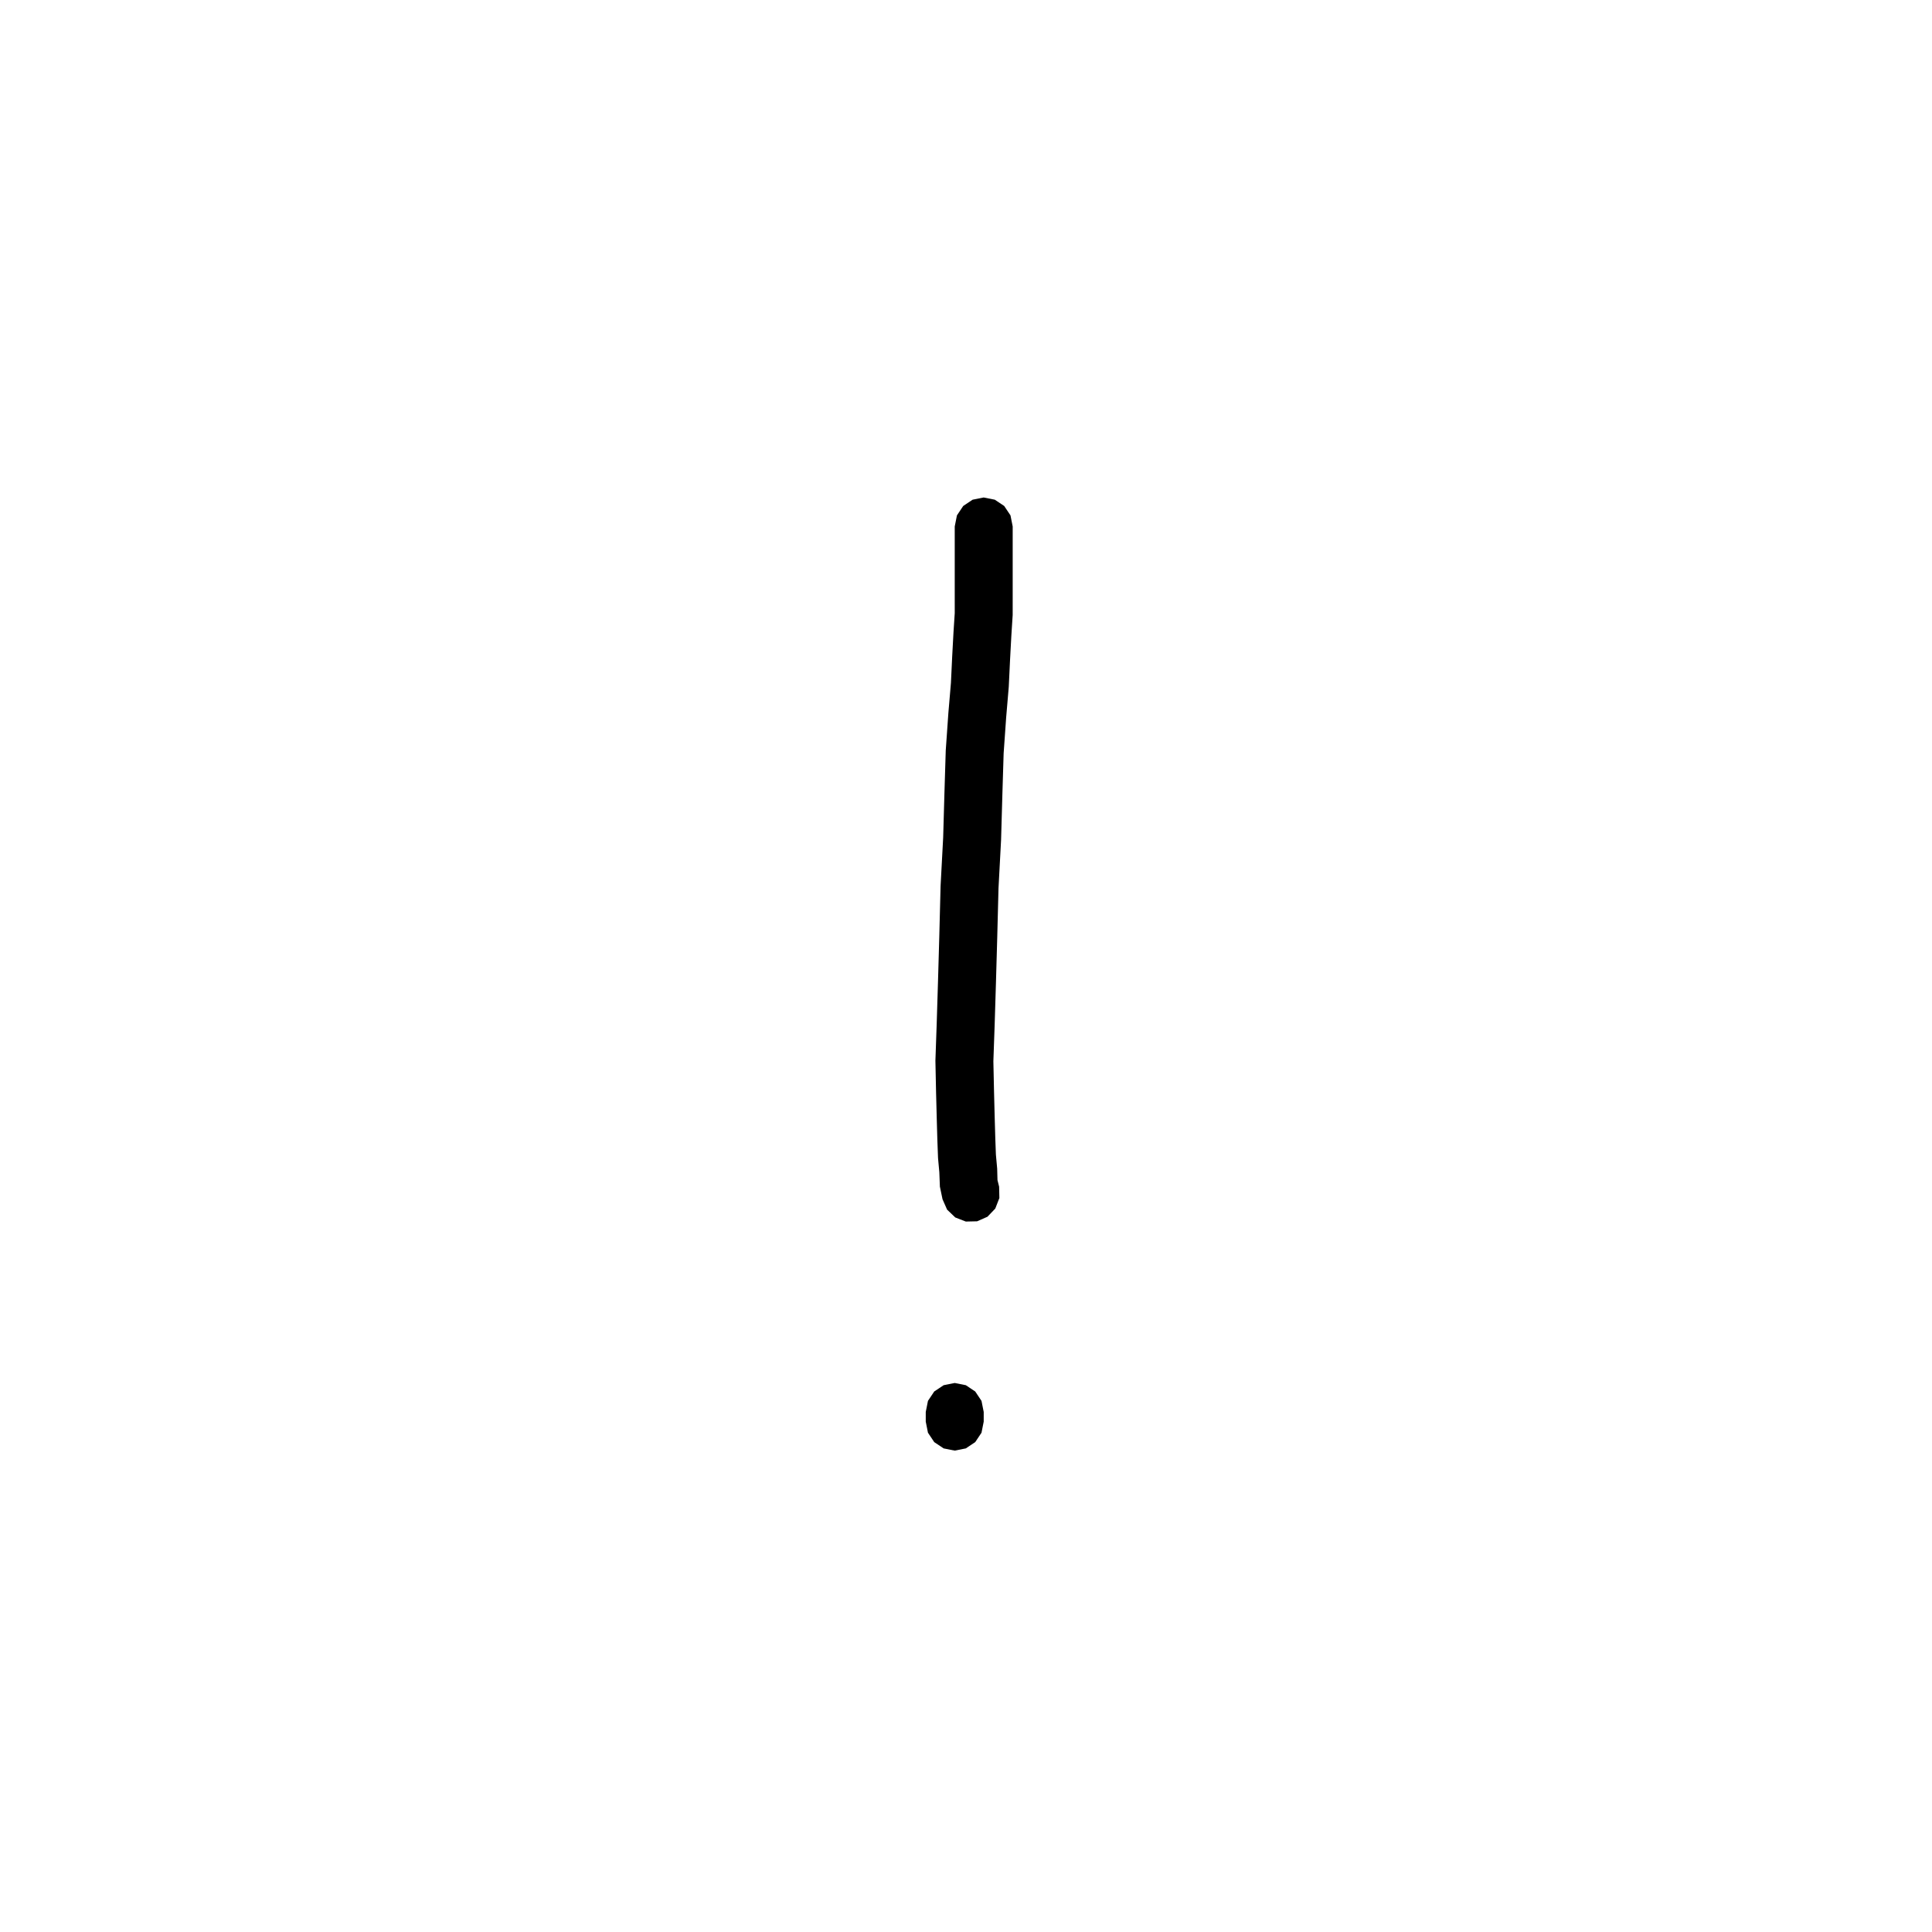
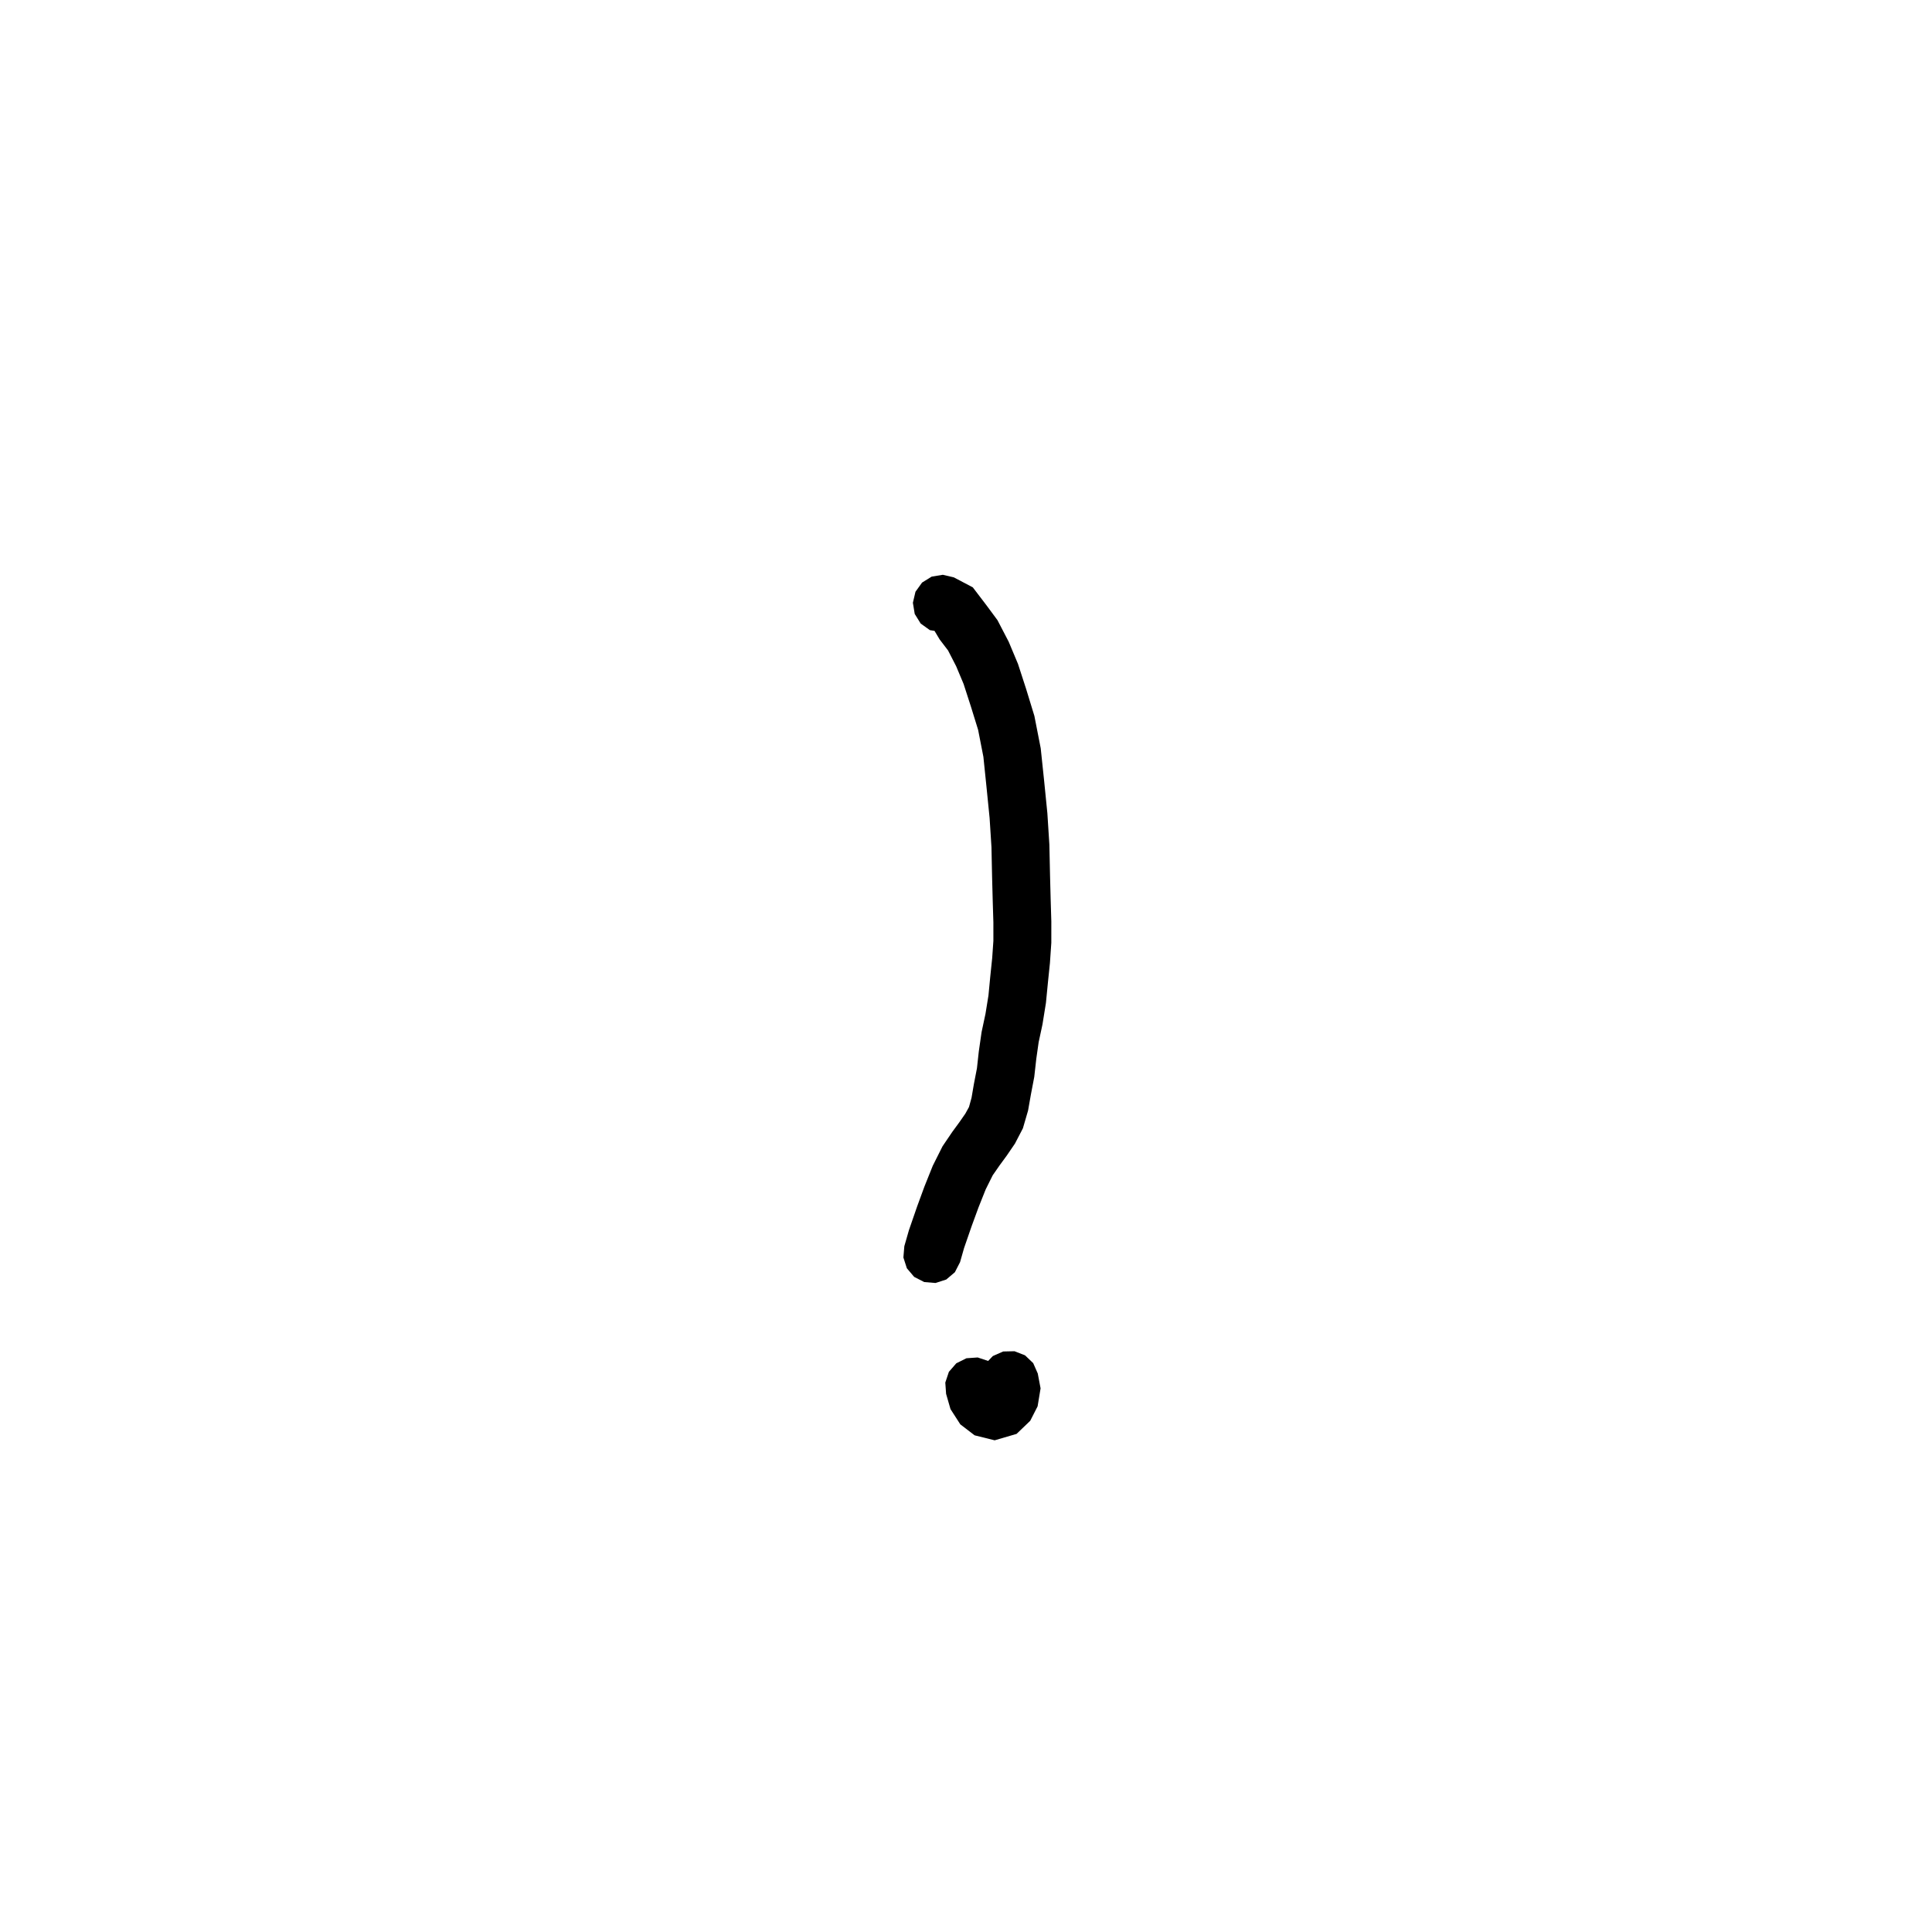
- <svg xmlns="http://www.w3.org/2000/svg" viewBox="0 0 300 300" width="300" height="300">
-   <path d="M 148.25 81.75 L 148.25 84.083 L 148.25 86.85 L 148.25 89.55 L 148.25 92.45 L 148.252 95.2 L 148.058 98.186 L 147.856 101.922 L 147.66 106.047 L 147.263 110.705 L 146.855 116.529 L 146.652 123.117 L 146.454 130.064 L 146.053 137.574 L 145.852 145.428 L 145.652 152.417 L 145.452 158.903 L 145.25 164.707 L 145.351 169.555 L 145.452 173.472 L 145.552 176.995 L 145.658 179.825 L 145.859 182.035 L 145.946 184.261 L 146.357 186.226 L 147.065 187.833 L 148.334 189.046 L 149.971 189.682 L 151.726 189.643 L 153.333 188.935 L 154.546 187.666 L 155.182 186.029 L 155.143 184.274 L 154.888 183.239 L 154.841 181.465 L 154.642 179.275 L 154.548 176.705 L 154.448 173.228 L 154.349 169.345 L 154.25 164.793 L 154.448 159.197 L 154.648 152.683 L 154.848 145.672 L 155.047 137.926 L 155.446 130.436 L 155.648 123.383 L 155.845 116.971 L 156.237 111.395 L 156.64 106.653 L 156.844 102.378 L 157.042 98.714 L 157.248 95.5 L 157.25 92.45 L 157.25 89.55 L 157.25 86.85 L 157.25 84.083 L 157.25 81.75 L 156.907 80.028 L 155.932 78.568 L 154.472 77.593 L 152.75 77.25 L 151.028 77.593 L 149.568 78.568 L 148.593 80.028 Z" fill="black" fill-rule="nonzero" />
-   <path d="M 152.75 220.75 L 152.75 219.25 L 152.407 217.528 L 151.432 216.068 L 149.972 215.093 L 148.25 214.75 L 146.528 215.093 L 145.068 216.068 L 144.093 217.528 L 143.75 219.25 L 143.75 220.75 L 144.093 222.472 L 145.068 223.932 L 146.528 224.907 L 148.25 225.25 L 149.972 224.907 L 151.432 223.932 L 152.407 222.472 Z" fill="black" fill-rule="nonzero" />
+ <svg xmlns="http://www.w3.org/2000/svg" viewBox="0 0 300 300" width="300" height="300" overflow="visible">
+   <path d="M 144.388 97.847 L 145.113 97.964 L 145.915 99.302 L 147.212 101 L 148.472 103.453 L 149.626 106.203 L 150.759 109.705 L 151.881 113.329 L 152.699 117.513 L 153.173 122.107 L 153.665 127.02 L 153.954 131.541 L 154.051 136.156 L 154.152 139.977 L 154.251 143.22 L 154.252 146.1 L 154.067 148.763 L 153.772 151.602 L 153.487 154.574 L 153.026 157.425 L 152.42 160.259 L 151.986 163.282 L 151.7 165.878 L 151.224 168.337 L 150.862 170.453 L 150.464 171.898 L 149.902 172.918 L 148.98 174.246 L 147.874 175.755 L 146.354 177.999 L 144.841 181.016 L 143.548 184.239 L 142.41 187.343 L 141.133 191.037 L 140.423 193.514 L 140.279 195.264 L 140.816 196.935 L 141.952 198.274 L 143.514 199.077 L 145.264 199.221 L 146.935 198.684 L 148.274 197.548 L 149.077 195.986 L 149.7 193.796 L 150.89 190.357 L 151.952 187.461 L 153.059 184.684 L 154.146 182.501 L 155.226 180.945 L 156.32 179.454 L 157.598 177.582 L 158.836 175.202 L 159.638 172.447 L 160.076 169.963 L 160.6 167.222 L 160.914 164.418 L 161.28 161.841 L 161.874 159.075 L 162.413 155.726 L 162.728 152.498 L 163.033 149.536 L 163.248 146.4 L 163.249 143.08 L 163.148 139.723 L 163.049 135.944 L 162.946 131.159 L 162.635 126.28 L 162.127 121.193 L 161.601 116.187 L 160.619 111.171 L 159.341 106.995 L 158.074 103.097 L 156.628 99.647 L 154.888 96.3 L 153.185 93.998 L 151.054 91.203 L 148.112 89.653 L 146.403 89.253 L 144.67 89.537 L 143.178 90.462 L 142.153 91.888 L 141.753 93.597 L 142.037 95.33 L 142.962 96.822 Z" fill="black" fill-rule="nonzero" />
+   <path d="M 152.357 215.226 L 152.586 215.917 L 152.581 215.527 L 152.727 215.281 L 153.047 215.045 L 154.45 214.65 L 155.362 214.825 L 155.785 215.129 L 155.908 215.363 L 155.591 214.066 L 154.808 212.495 L 153.483 211.343 L 151.817 210.786 L 150.066 210.909 L 148.495 211.692 L 147.343 213.017 L 146.786 214.683 L 146.909 216.434 L 147.592 218.804 L 149.115 221.171 L 151.338 222.875 L 154.45 223.65 L 157.853 222.655 L 159.973 220.619 L 161.119 218.373 L 161.58 215.583 L 161.143 213.274 L 160.435 211.667 L 159.166 210.454 L 157.529 209.818 L 155.774 209.857 L 154.167 210.565 L 152.954 211.834 L 152.318 213.471 Z" fill="black" fill-rule="nonzero" />
</svg>
